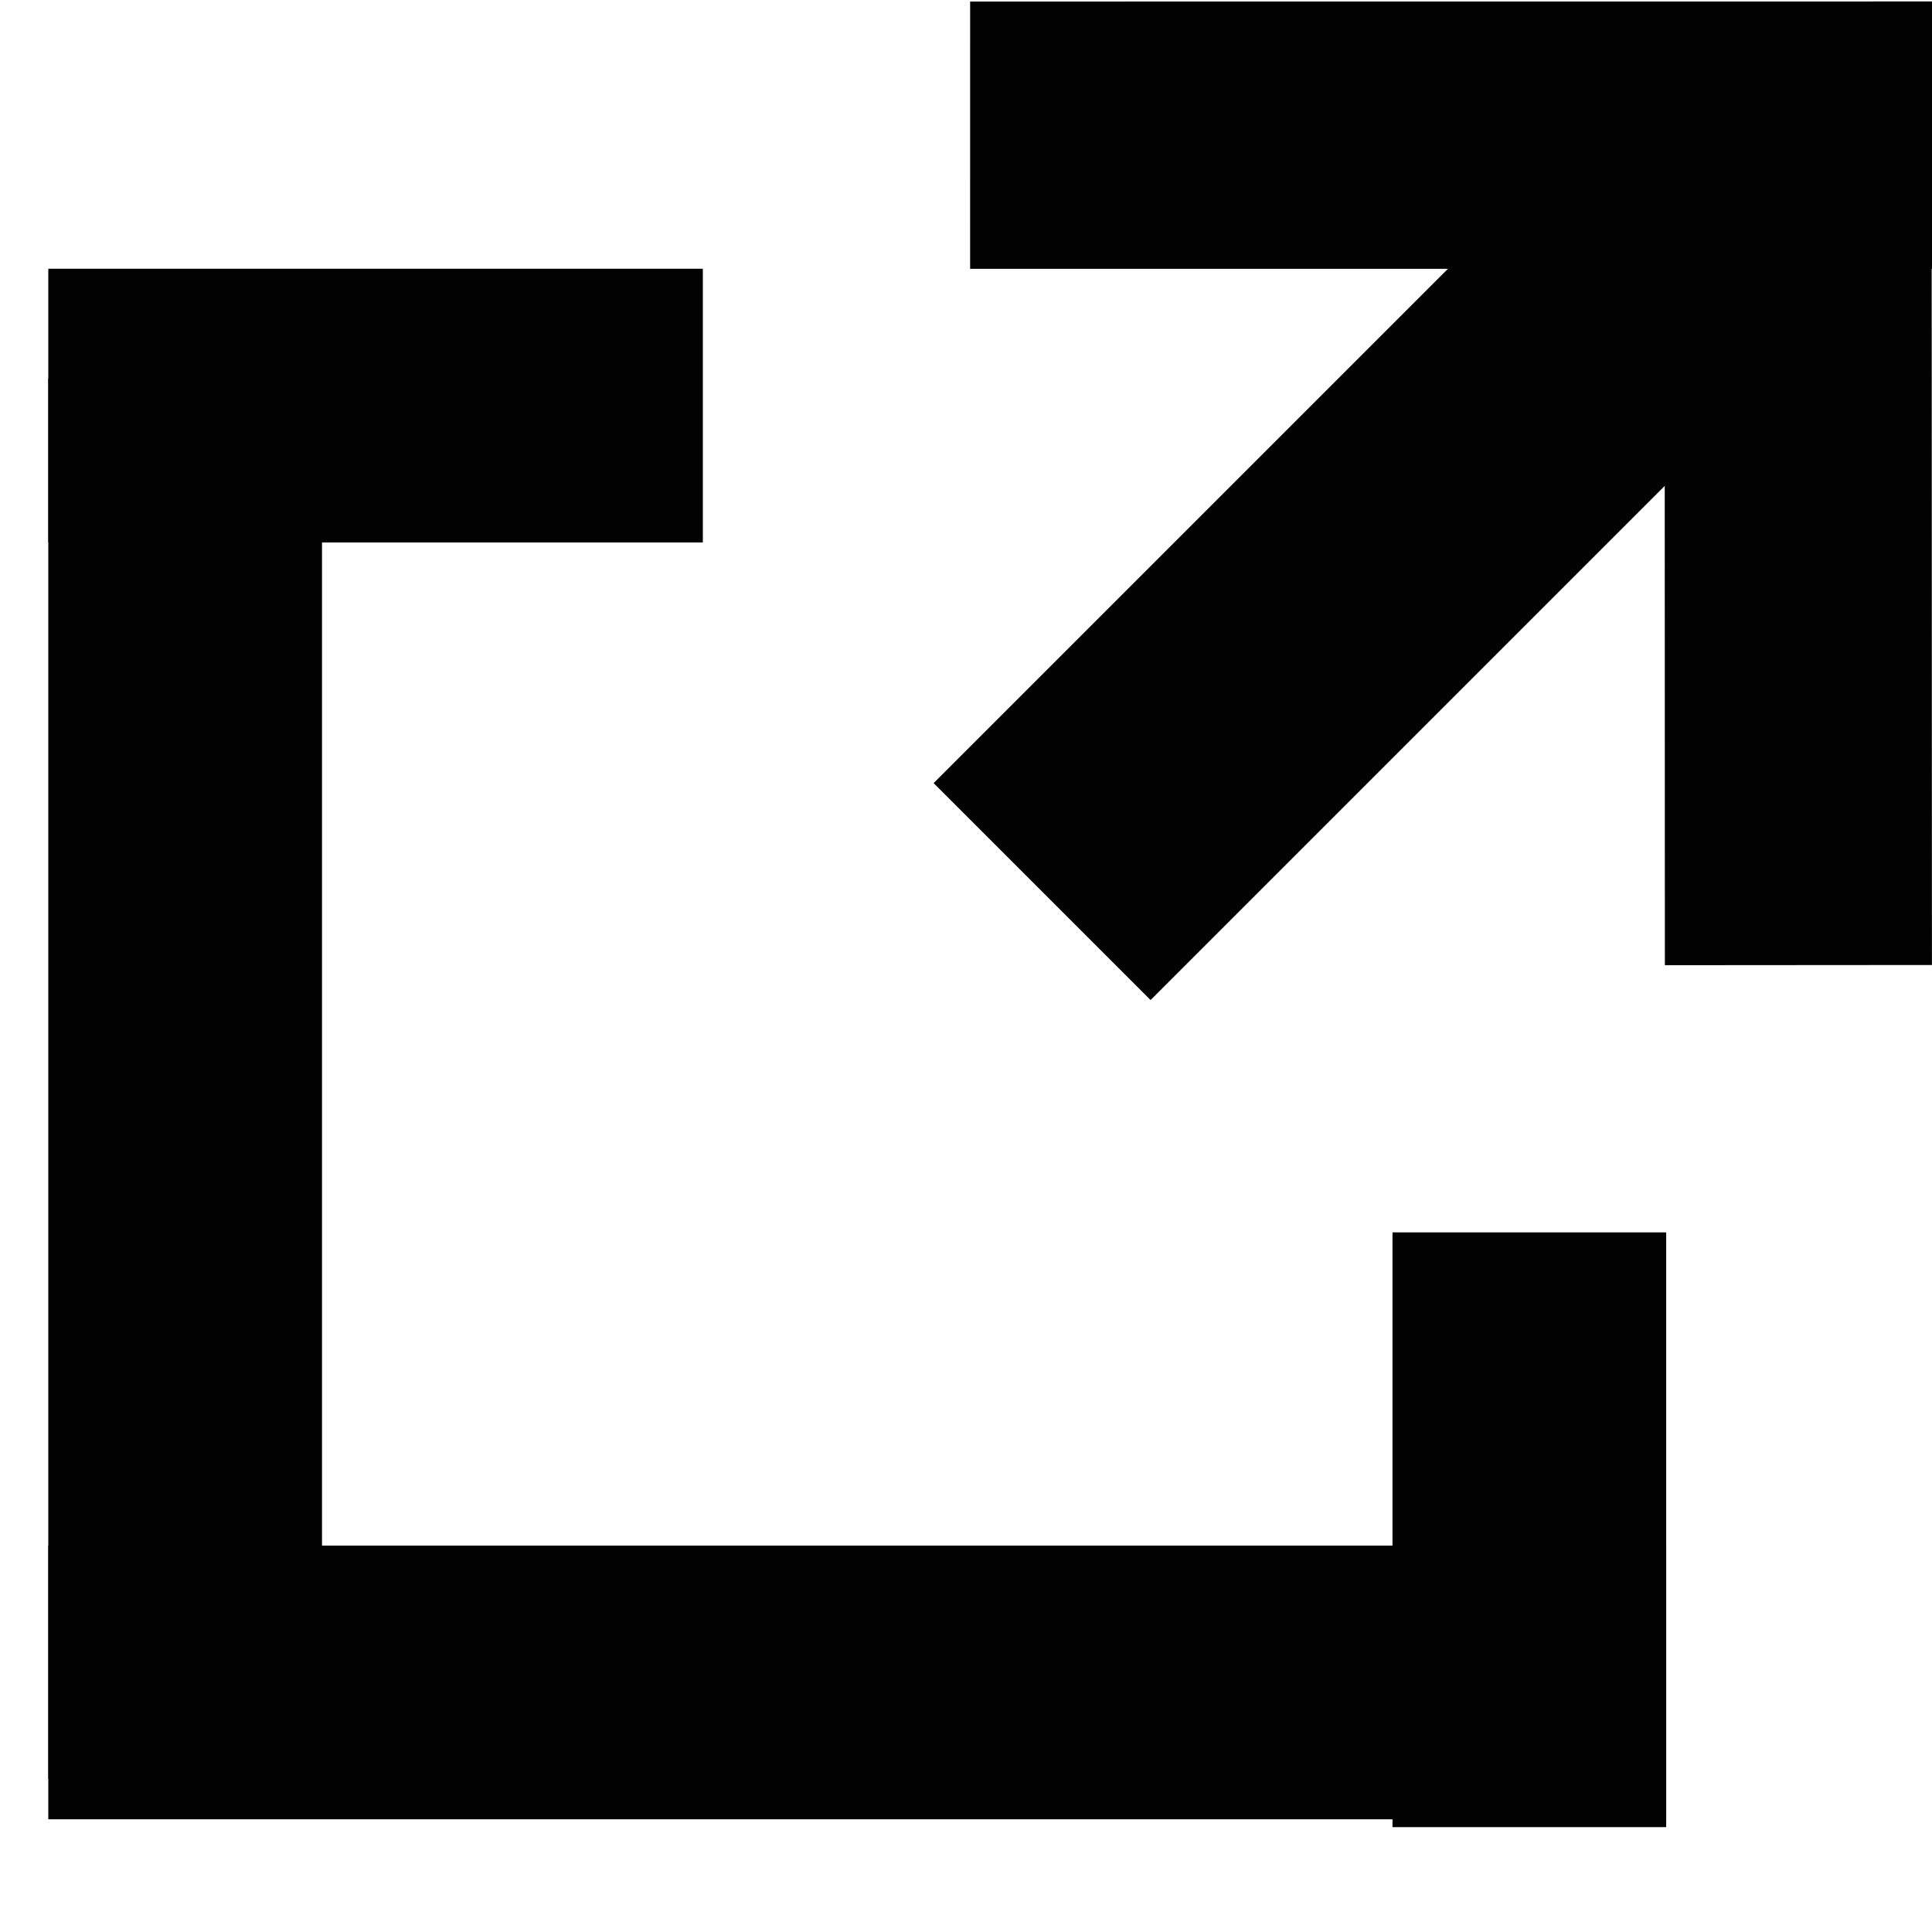
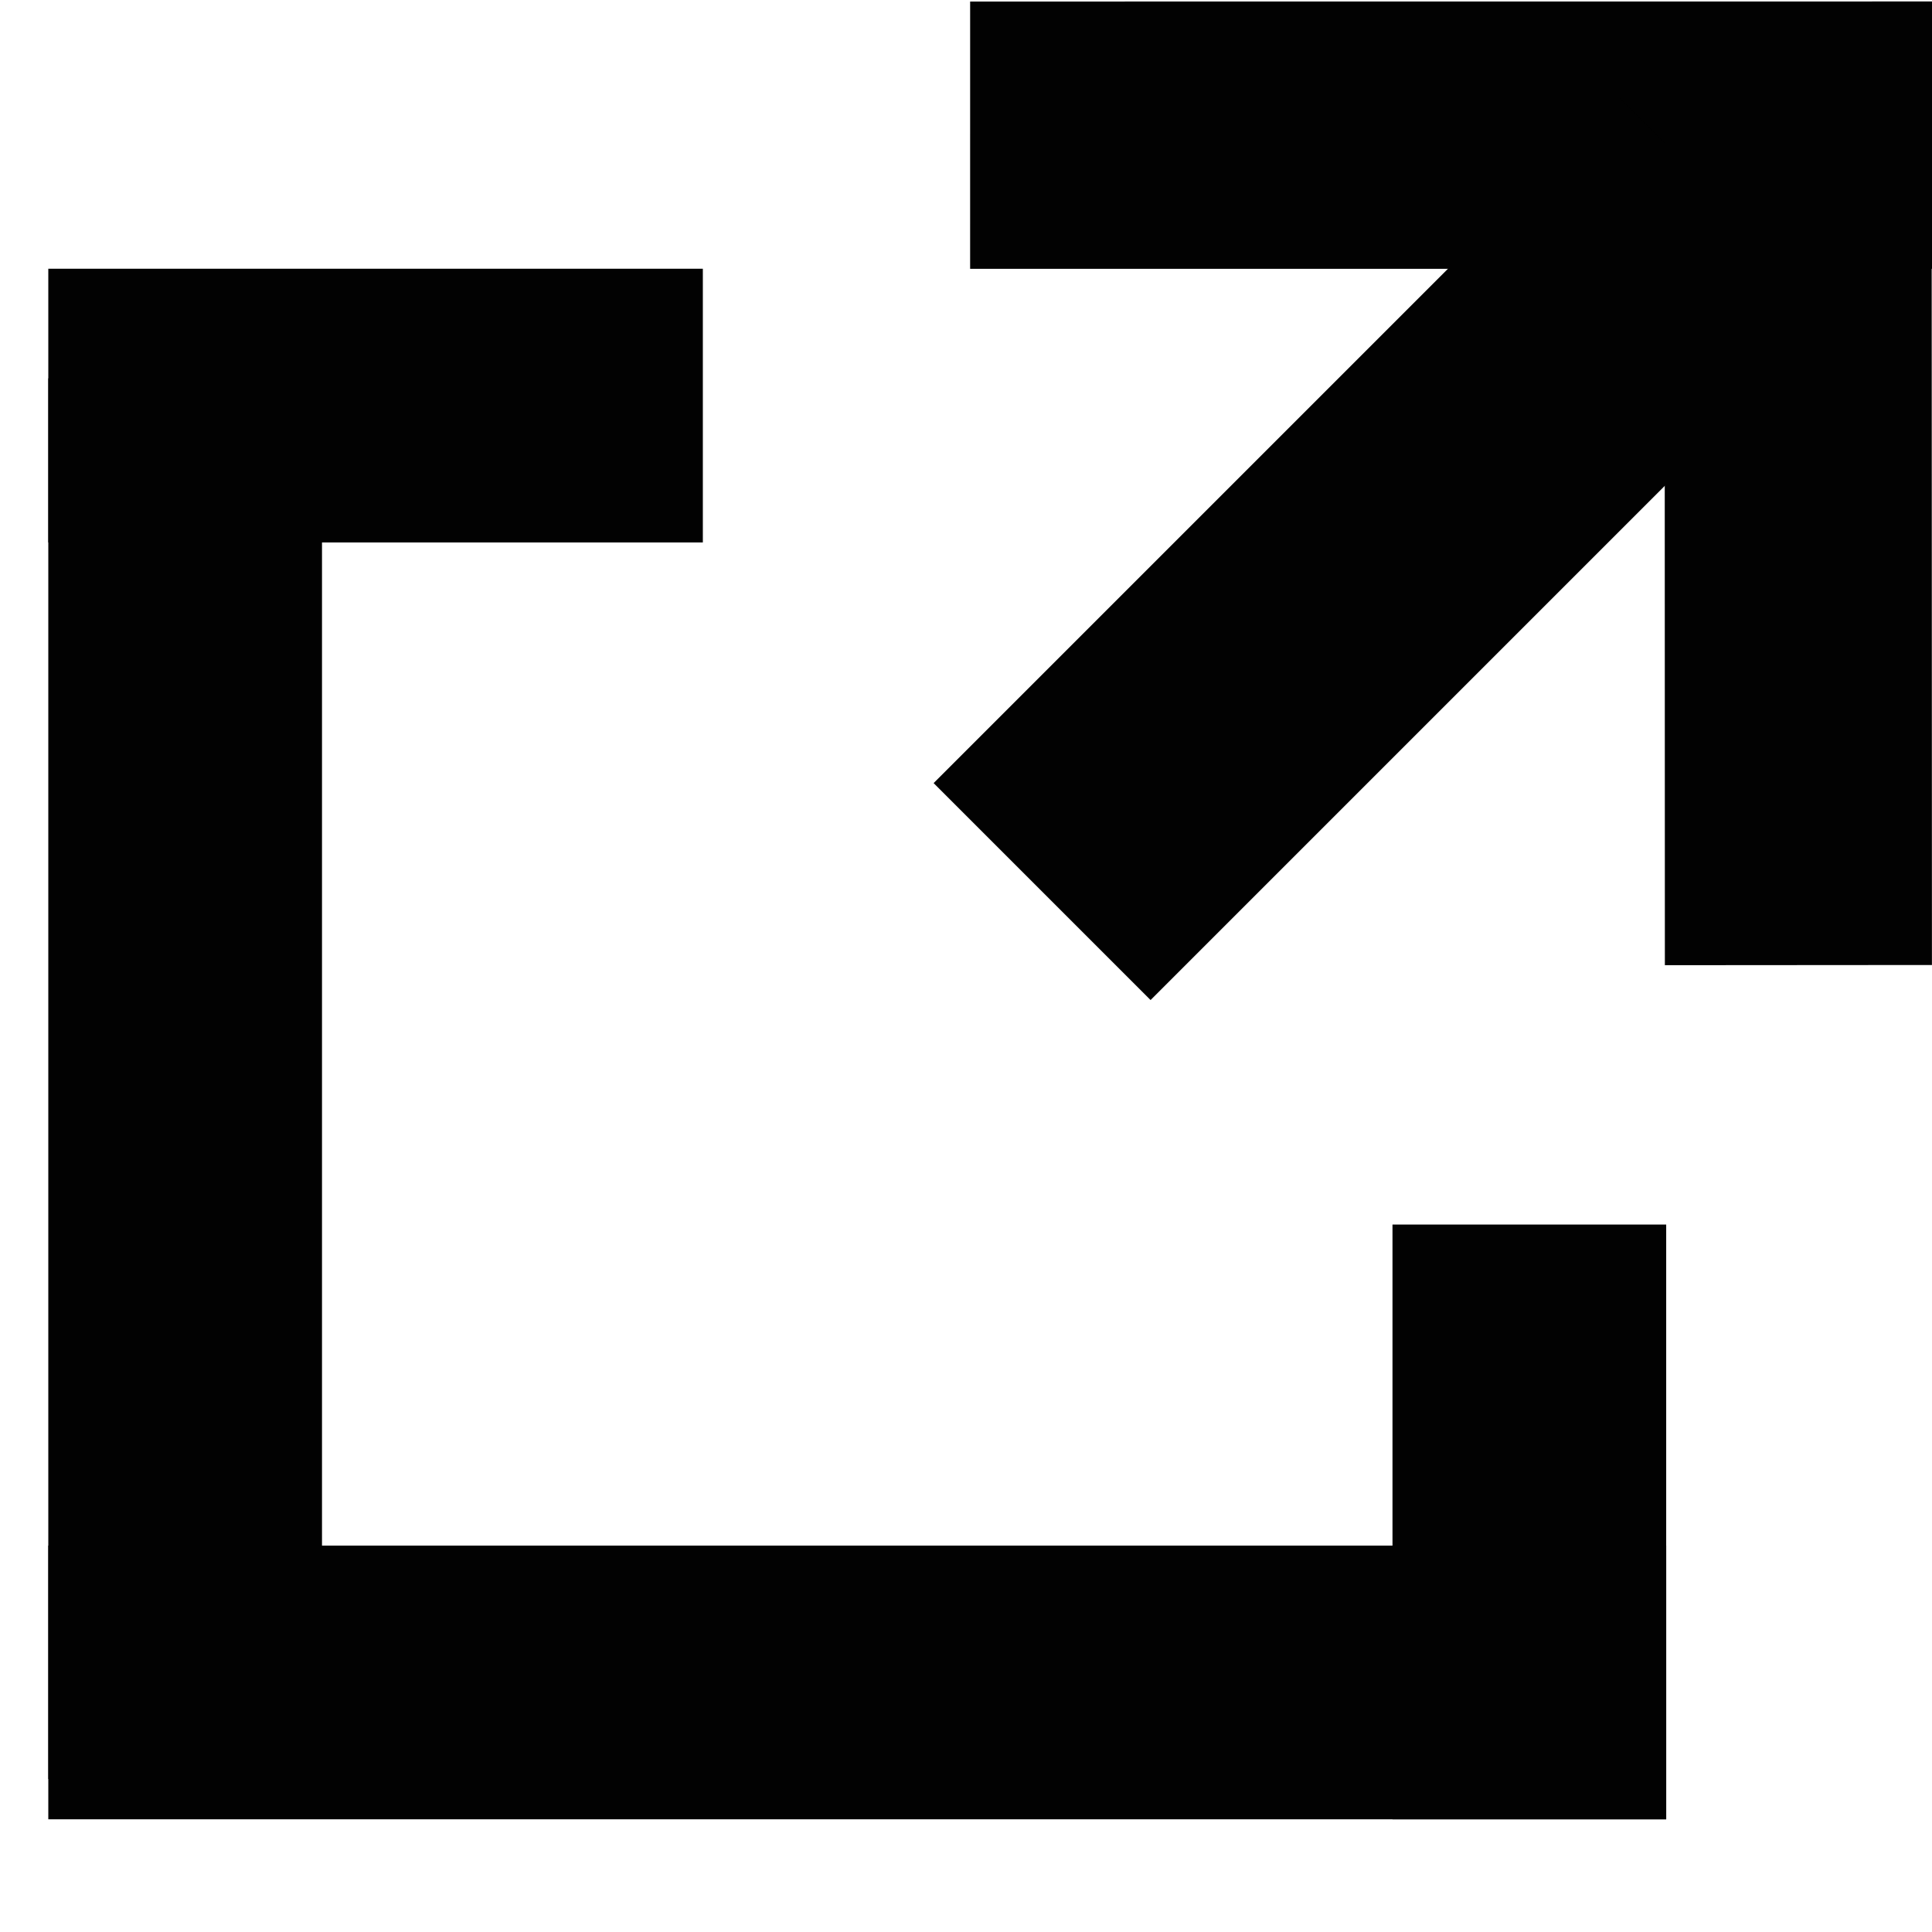
<svg xmlns="http://www.w3.org/2000/svg" version="1.1" id="Layer_1" x="0px" y="0px" width="120px" height="120px" viewBox="0 0 120 120" enable-background="new 0 0 120 120" xml:space="preserve">
  <polygon fill="#020202" points="120.088,16.696 60.256,16.697 60.257,0.095 120.092,0.091 " />
-   <rect x="55.908" y="24.563" transform="matrix(-0.7071 0.7071 -0.7071 -0.7071 170.9399 -2.6241)" fill="#020202" width="60.21" height="19.056" />
-   <polygon fill="#020202" points="119.974,0.107 119.996,59.938 103.408,59.95 103.392,0.104 " />
+   <rect x="55.91" y="24.562" transform="matrix(0.7071 -0.7071 0.7071 0.7071 1.0877 70.8061)" fill="#020202" width="60.209" height="19.056" />
+   <polygon fill="#020202" points="119.975,0.107 119.996,59.938 103.408,59.95 103.393,0.104 " />
  <rect x="3" y="23.5" fill="#020202" width="17" height="87" />
-   <rect x="86.49" y="76.545" fill="#020202" width="17" height="36.942" />
+   <rect x="86.49" y="76.059" fill="#020202" width="17" height="36.941" />
  <rect x="3" y="16.692" fill="#020202" width="40.655" height="17" />
  <rect x="3" y="96" fill="#020202" width="100.49" height="17" />
</svg>
